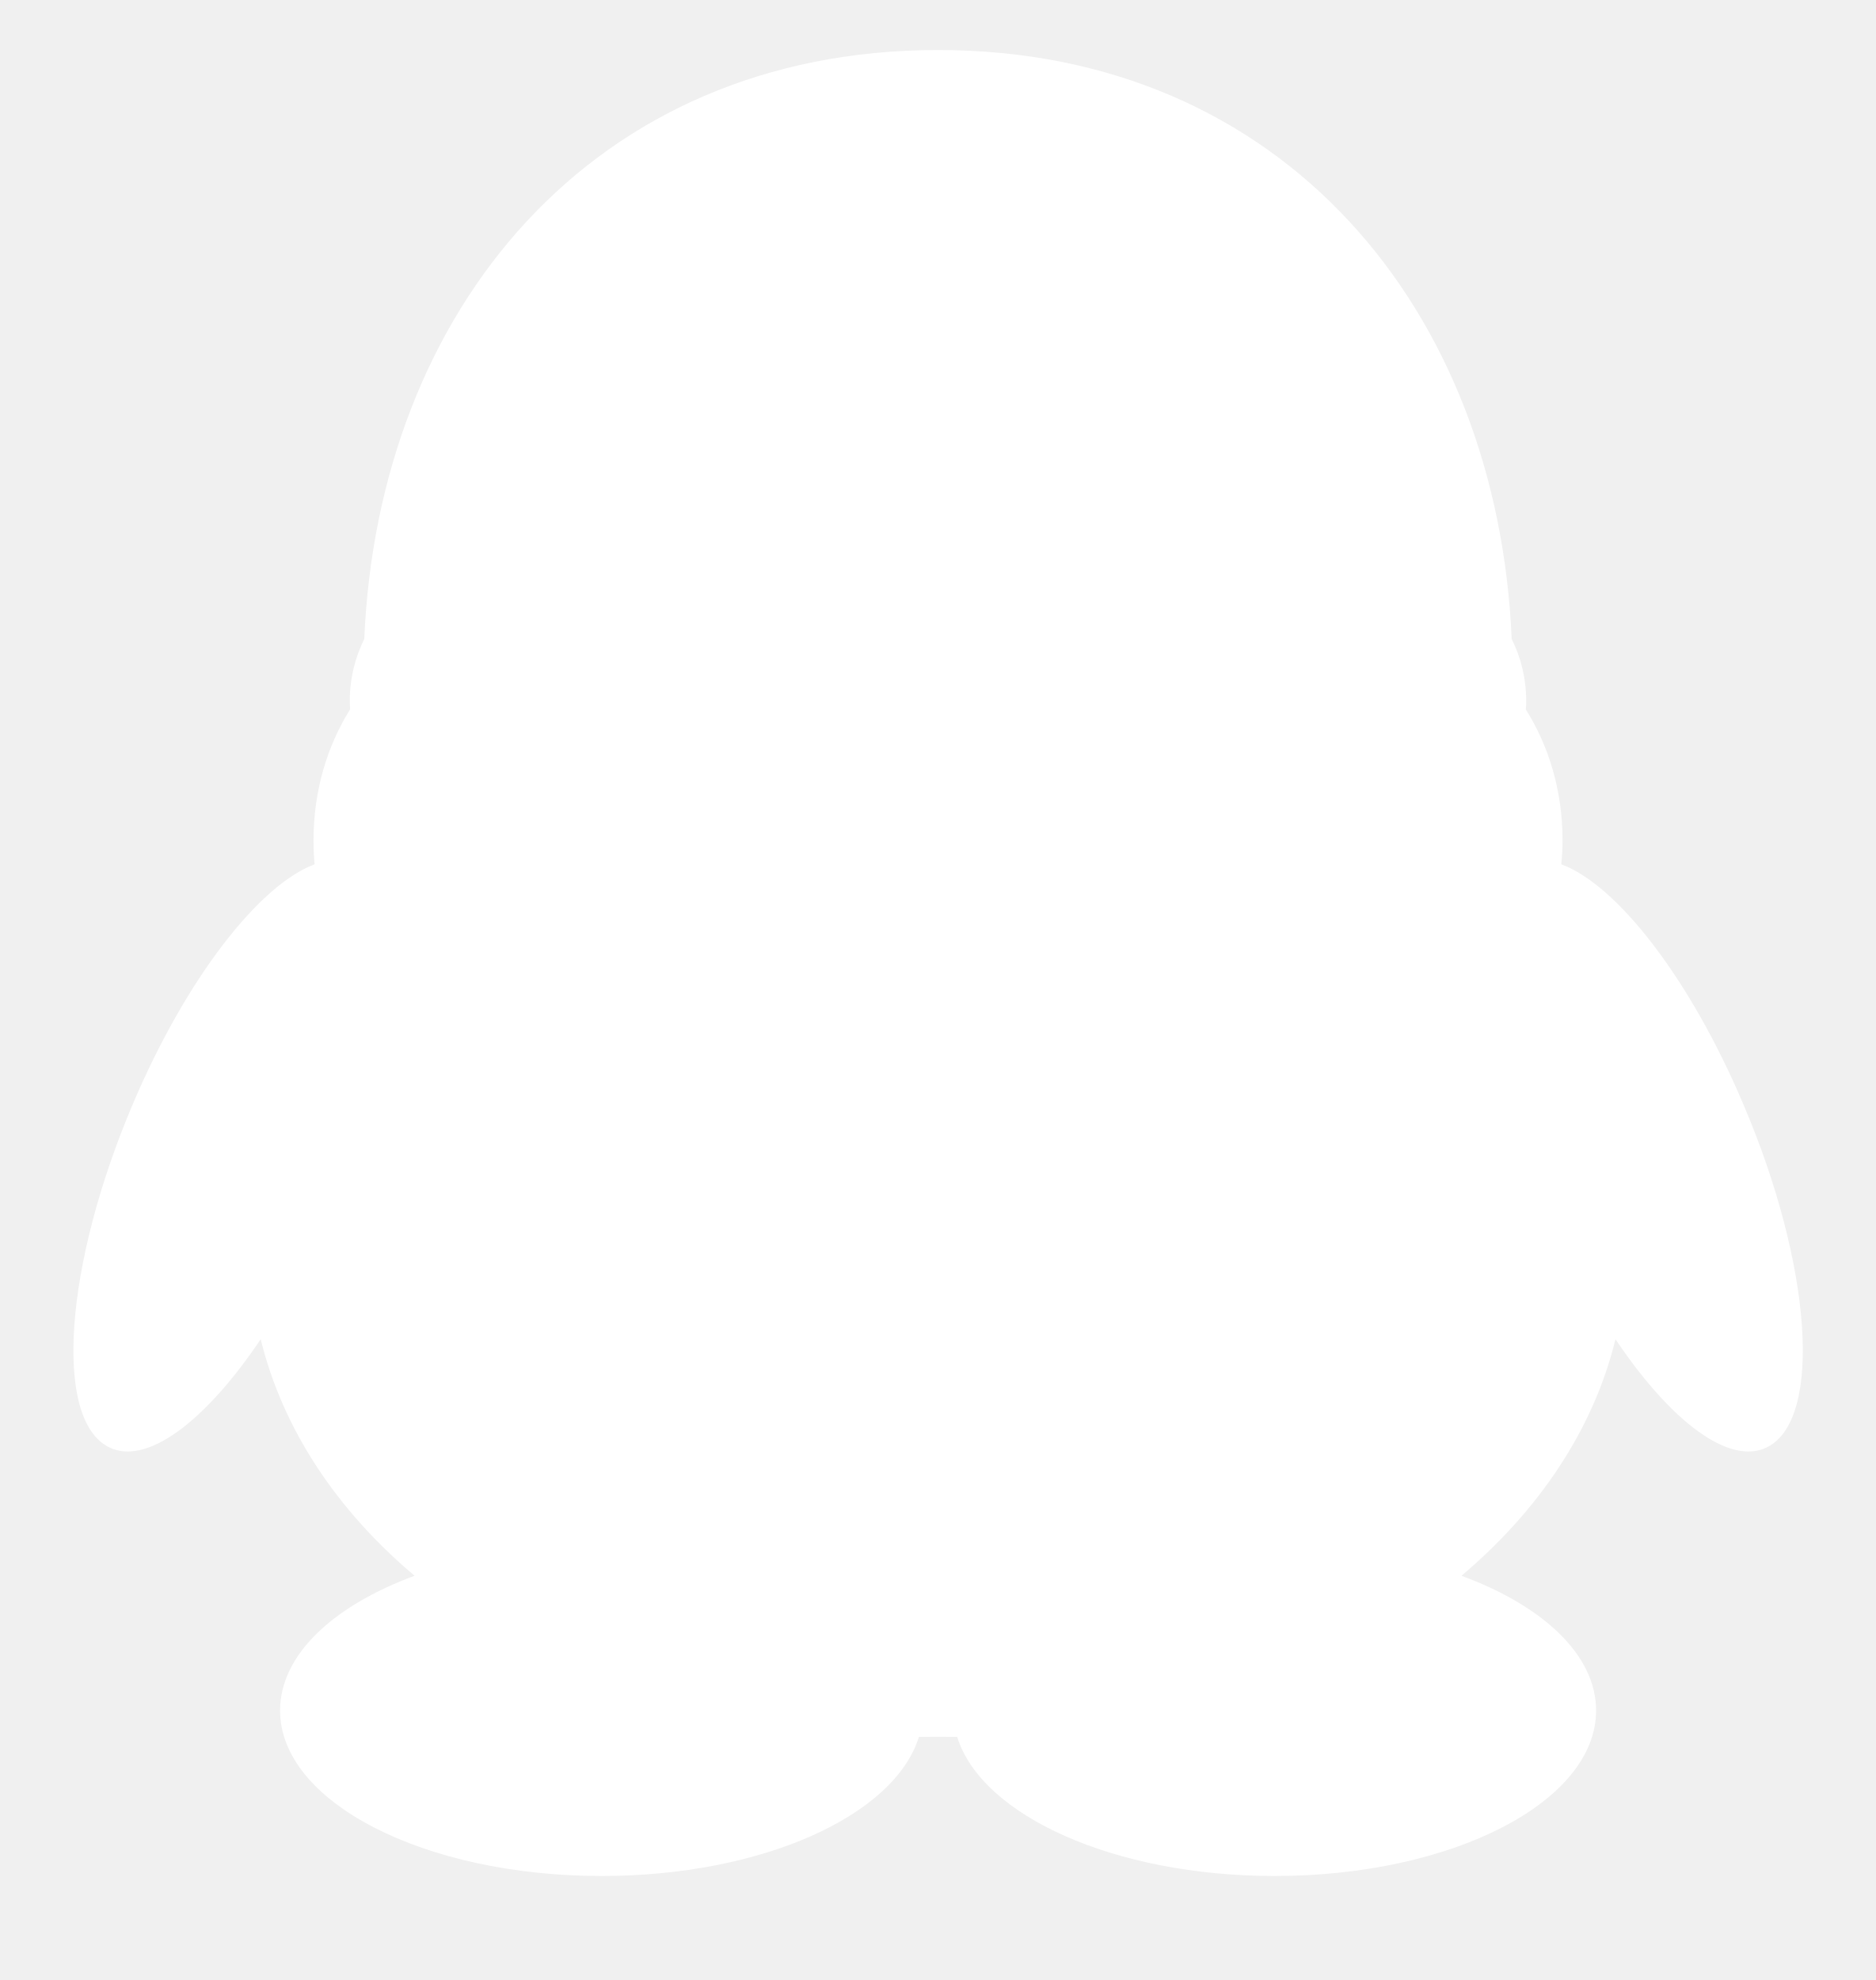
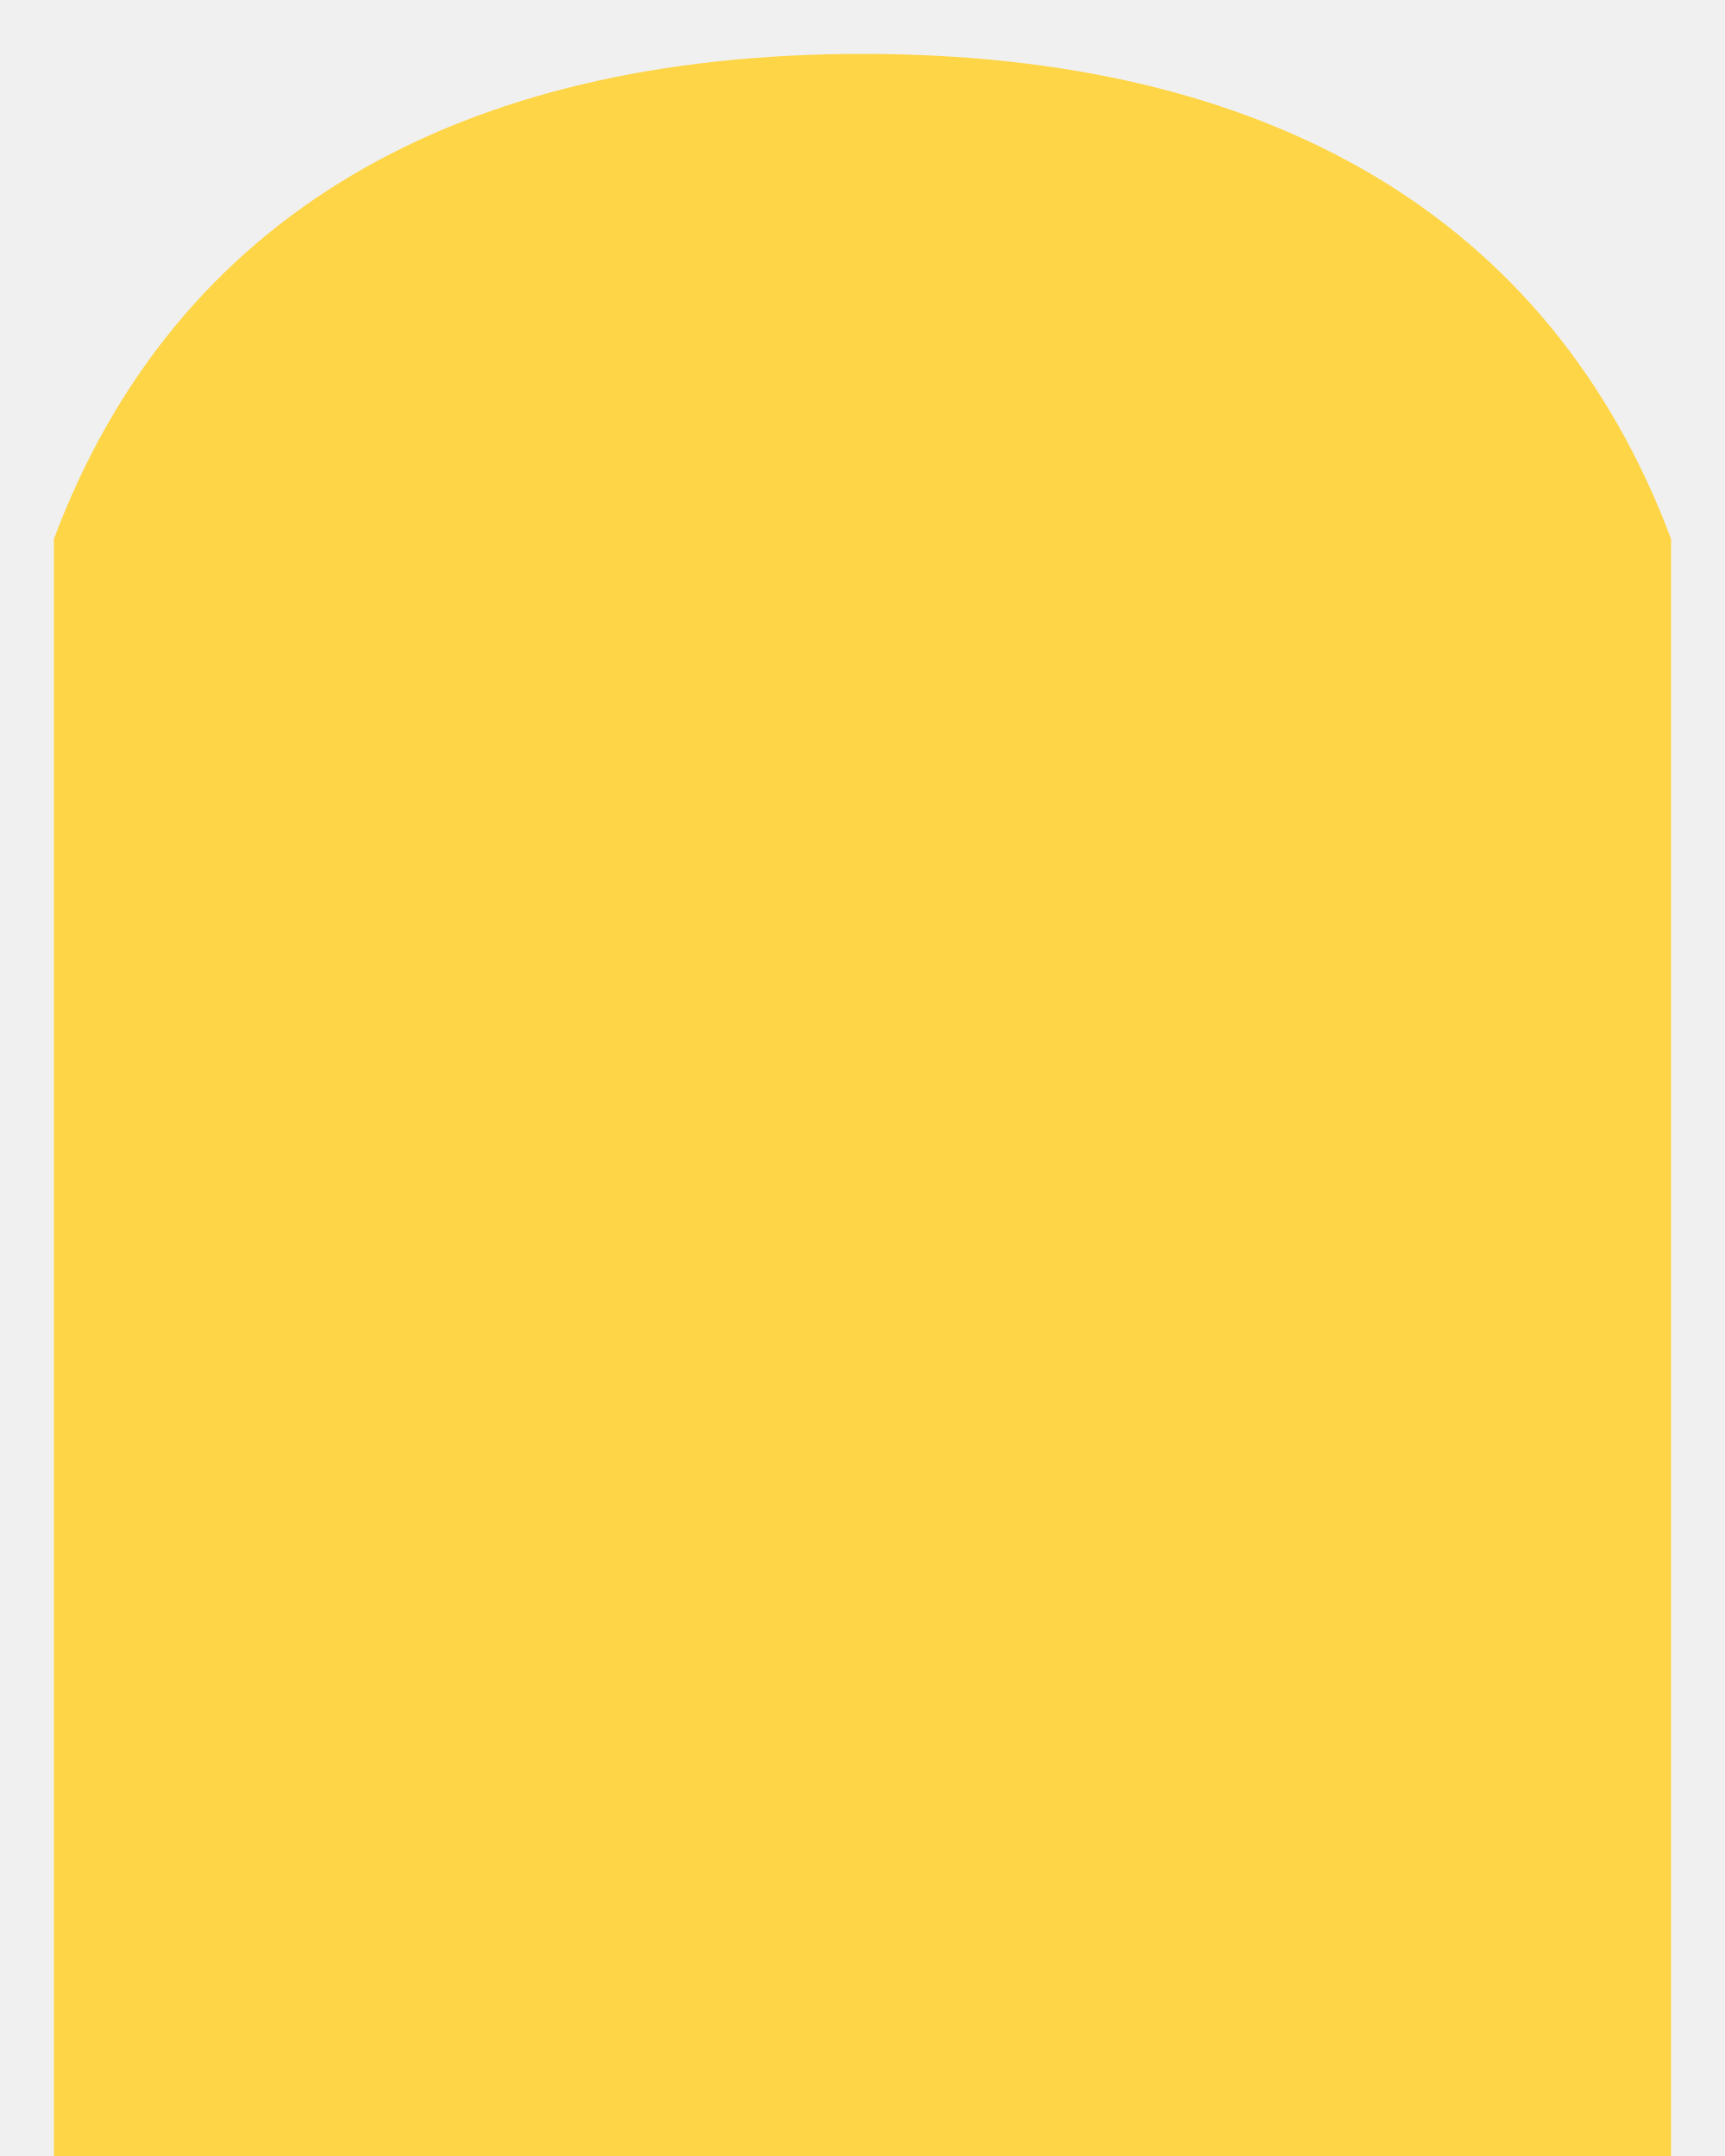
- <svg xmlns="http://www.w3.org/2000/svg" version="1.1" width="18px" height="19px">
+ <svg xmlns="http://www.w3.org/2000/svg" version="1.1" width="8px" height="10px">
  <defs>
    <pattern id="BGPattern" patternUnits="userSpaceOnUse" alignment="0 0" imageRepeat="None" />
-     <mask fill="white" id="Clip6476">
-       <path d="M 1.274 10.596  C 0.619 12.138  0.513 13.61  1.039 13.884  C 1.401 14.074  1.97 13.643  2.502 12.851  C 2.713 13.714  3.234 14.494  3.979 15.121  C 3.198 15.409  2.688 15.88  2.688 16.414  C 2.688 17.292  4.069 18.002  5.773 18.002  C 7.311 18.002  8.584 17.425  8.819 16.667  C 8.882 16.666  9.125 16.666  9.186 16.667  C 9.422 17.424  10.696 18.002  12.233 18.002  C 13.937 18.002  15.318 17.291  15.318 16.414  C 15.318 15.881  14.808 15.409  14.026 15.121  C 14.77 14.493  15.294 13.714  15.504 12.851  C 16.036 13.643  16.603 14.074  16.966 13.884  C 17.493 13.61  17.389 12.137  16.731 10.596  C 16.217 9.384  15.518 8.491  14.984 8.294  C 14.992 8.218  14.996 8.139  14.996 8.061  C 14.996 7.593  14.866 7.16  14.643 6.807  C 14.647 6.78  14.647 6.752  14.647 6.725  C 14.647 6.509  14.596 6.307  14.508 6.132  C 14.373 2.982  12.322 0.48  9.003 0.48  C 5.682 0.48  3.63 2.982  3.496 6.132  C 3.408 6.308  3.357 6.51  3.357 6.725  C 3.357 6.752  3.359 6.78  3.36 6.807  C 3.139 7.16  3.009 7.592  3.009 8.061  C 3.009 8.139  3.012 8.217  3.019 8.294  C 2.489 8.491  1.788 9.385  1.274 10.596  Z " fill-rule="evenodd" />
+     <mask fill="white" id="Clip8757">
+       <path d="M 0.25 10  L 0.25 2.5  C 0.812 1  2.125 0.25  4 0.25  C 5.875 0.25  7.188 1  7.75 2.5  L 7.75 10  L 0.25 10  Z " fill-rule="evenodd" />
    </mask>
  </defs>
-   <g transform="matrix(1 0 0 1 2782 -3658 )">
-     <path d="M 1.274 10.596  C 0.619 12.138  0.513 13.61  1.039 13.884  C 1.401 14.074  1.97 13.643  2.502 12.851  C 2.713 13.714  3.234 14.494  3.979 15.121  C 3.198 15.409  2.688 15.88  2.688 16.414  C 2.688 17.292  4.069 18.002  5.773 18.002  C 7.311 18.002  8.584 17.425  8.819 16.667  C 8.882 16.666  9.125 16.666  9.186 16.667  C 9.422 17.424  10.696 18.002  12.233 18.002  C 13.937 18.002  15.318 17.291  15.318 16.414  C 15.318 15.881  14.808 15.409  14.026 15.121  C 14.77 14.493  15.294 13.714  15.504 12.851  C 16.036 13.643  16.603 14.074  16.966 13.884  C 17.493 13.61  17.389 12.137  16.731 10.596  C 16.217 9.384  15.518 8.491  14.984 8.294  C 14.992 8.218  14.996 8.139  14.996 8.061  C 14.996 7.593  14.866 7.16  14.643 6.807  C 14.647 6.78  14.647 6.752  14.647 6.725  C 14.647 6.509  14.596 6.307  14.508 6.132  C 14.373 2.982  12.322 0.48  9.003 0.48  C 5.682 0.48  3.63 2.982  3.496 6.132  C 3.408 6.308  3.357 6.51  3.357 6.725  C 3.357 6.752  3.359 6.78  3.36 6.807  C 3.139 7.16  3.009 7.592  3.009 8.061  C 3.009 8.139  3.012 8.217  3.019 8.294  C 2.489 8.491  1.788 9.385  1.274 10.596  Z " fill-rule="nonzero" fill="rgba(255, 255, 255, 1)" stroke="none" transform="matrix(1 0 0 1 -2782 3658 )" class="fill" />
-     <path d="M 1.274 10.596  C 0.619 12.138  0.513 13.61  1.039 13.884  C 1.401 14.074  1.97 13.643  2.502 12.851  C 2.713 13.714  3.234 14.494  3.979 15.121  C 3.198 15.409  2.688 15.88  2.688 16.414  C 2.688 17.292  4.069 18.002  5.773 18.002  C 7.311 18.002  8.584 17.425  8.819 16.667  C 8.882 16.666  9.125 16.666  9.186 16.667  C 9.422 17.424  10.696 18.002  12.233 18.002  C 13.937 18.002  15.318 17.291  15.318 16.414  C 15.318 15.881  14.808 15.409  14.026 15.121  C 14.77 14.493  15.294 13.714  15.504 12.851  C 16.036 13.643  16.603 14.074  16.966 13.884  C 17.493 13.61  17.389 12.137  16.731 10.596  C 16.217 9.384  15.518 8.491  14.984 8.294  C 14.992 8.218  14.996 8.139  14.996 8.061  C 14.996 7.593  14.866 7.16  14.643 6.807  C 14.647 6.78  14.647 6.752  14.647 6.725  C 14.647 6.509  14.596 6.307  14.508 6.132  C 14.373 2.982  12.322 0.48  9.003 0.48  C 5.682 0.48  3.63 2.982  3.496 6.132  C 3.408 6.308  3.357 6.51  3.357 6.725  C 3.357 6.752  3.359 6.78  3.36 6.807  C 3.139 7.16  3.009 7.592  3.009 8.061  C 3.009 8.139  3.012 8.217  3.019 8.294  C 2.489 8.491  1.788 9.385  1.274 10.596  Z " stroke-width="0" stroke-dasharray="0" stroke="rgba(255, 255, 255, 0)" fill="none" transform="matrix(1 0 0 1 -2782 3658 )" class="stroke" mask="url(#Clip6476)" />
+   <g transform="matrix(1 0 0 1 -327 -1407 )">
+     <path d="M 0.25 10  L 0.25 2.5  C 0.812 1  2.125 0.25  4 0.25  C 5.875 0.25  7.188 1  7.75 2.5  L 7.75 10  L 0.25 10  Z " fill-rule="nonzero" fill="rgba(254, 213, 70, 1)" stroke="none" transform="matrix(1 0 0 1 327 1407 )" class="fill" />
+     <path d="M 0.25 10  L 0.25 2.5  C 0.812 1  2.125 0.25  4 0.25  C 5.875 0.25  7.188 1  7.75 2.5  L 7.75 10  L 0.25 10  Z " stroke-width="0" stroke-dasharray="0" stroke="rgba(255, 255, 255, 0)" fill="none" transform="matrix(1 0 0 1 327 1407 )" class="stroke" mask="url(#Clip8757)" />
  </g>
</svg>
